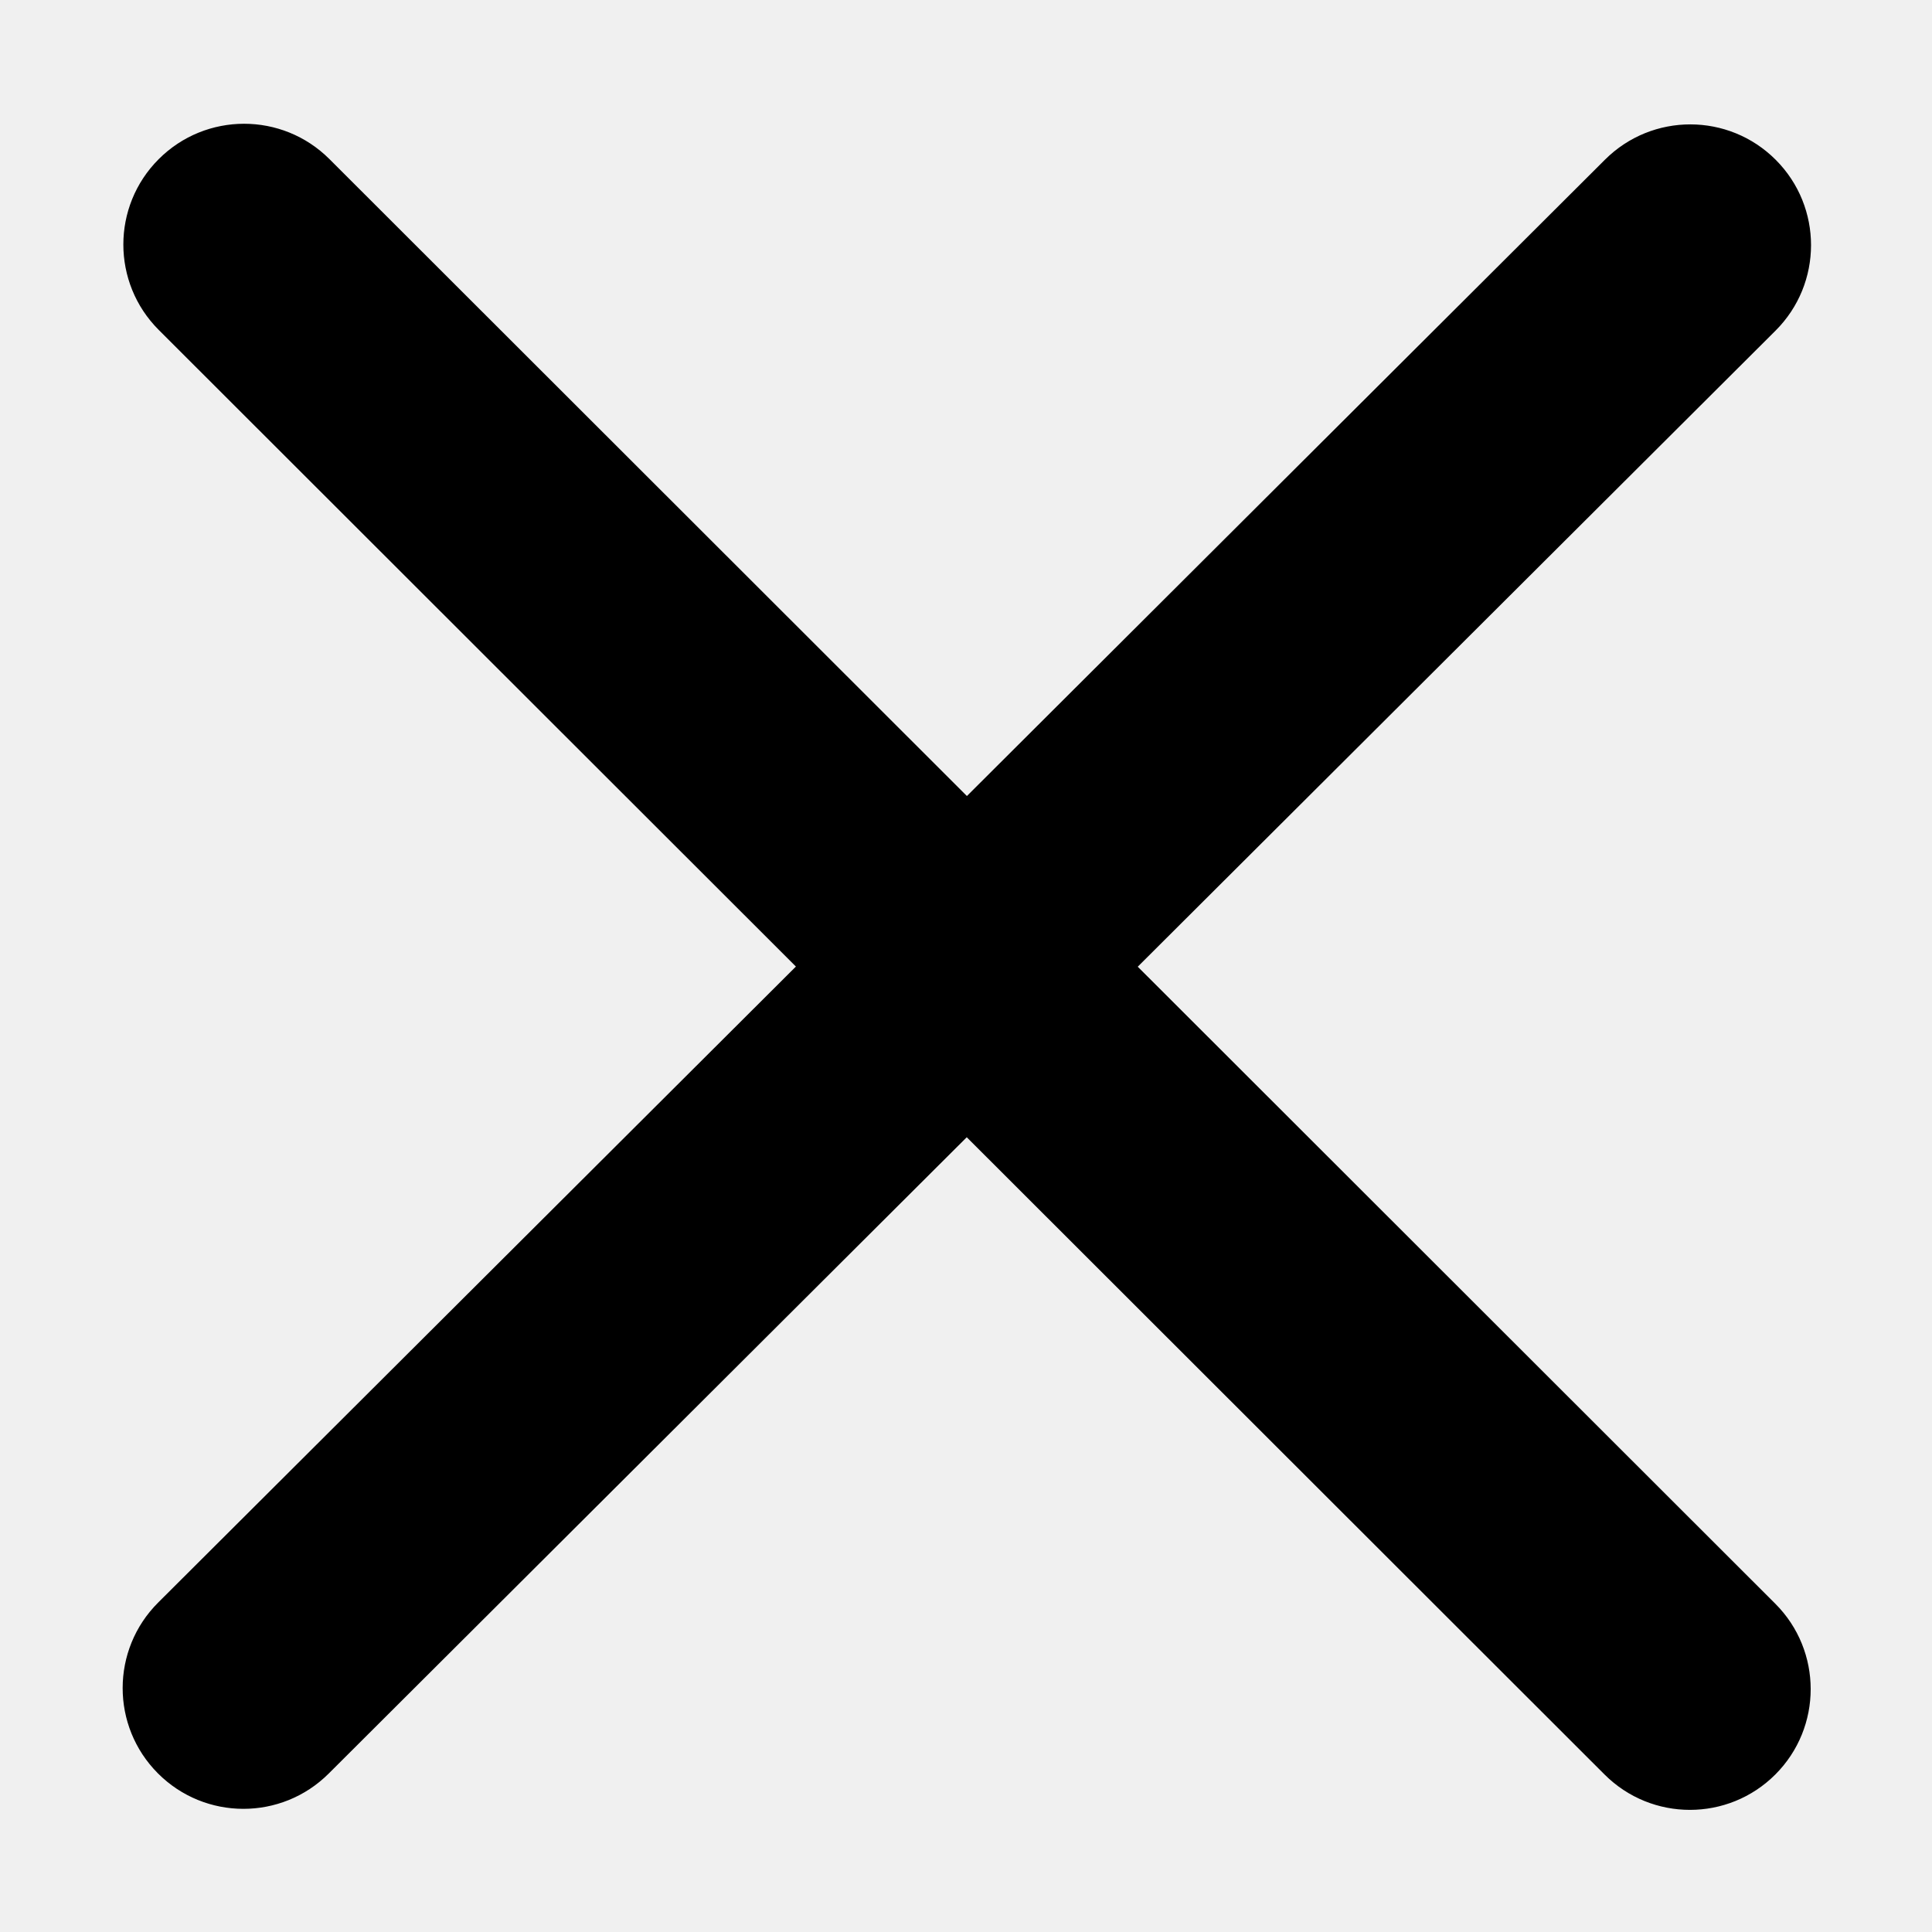
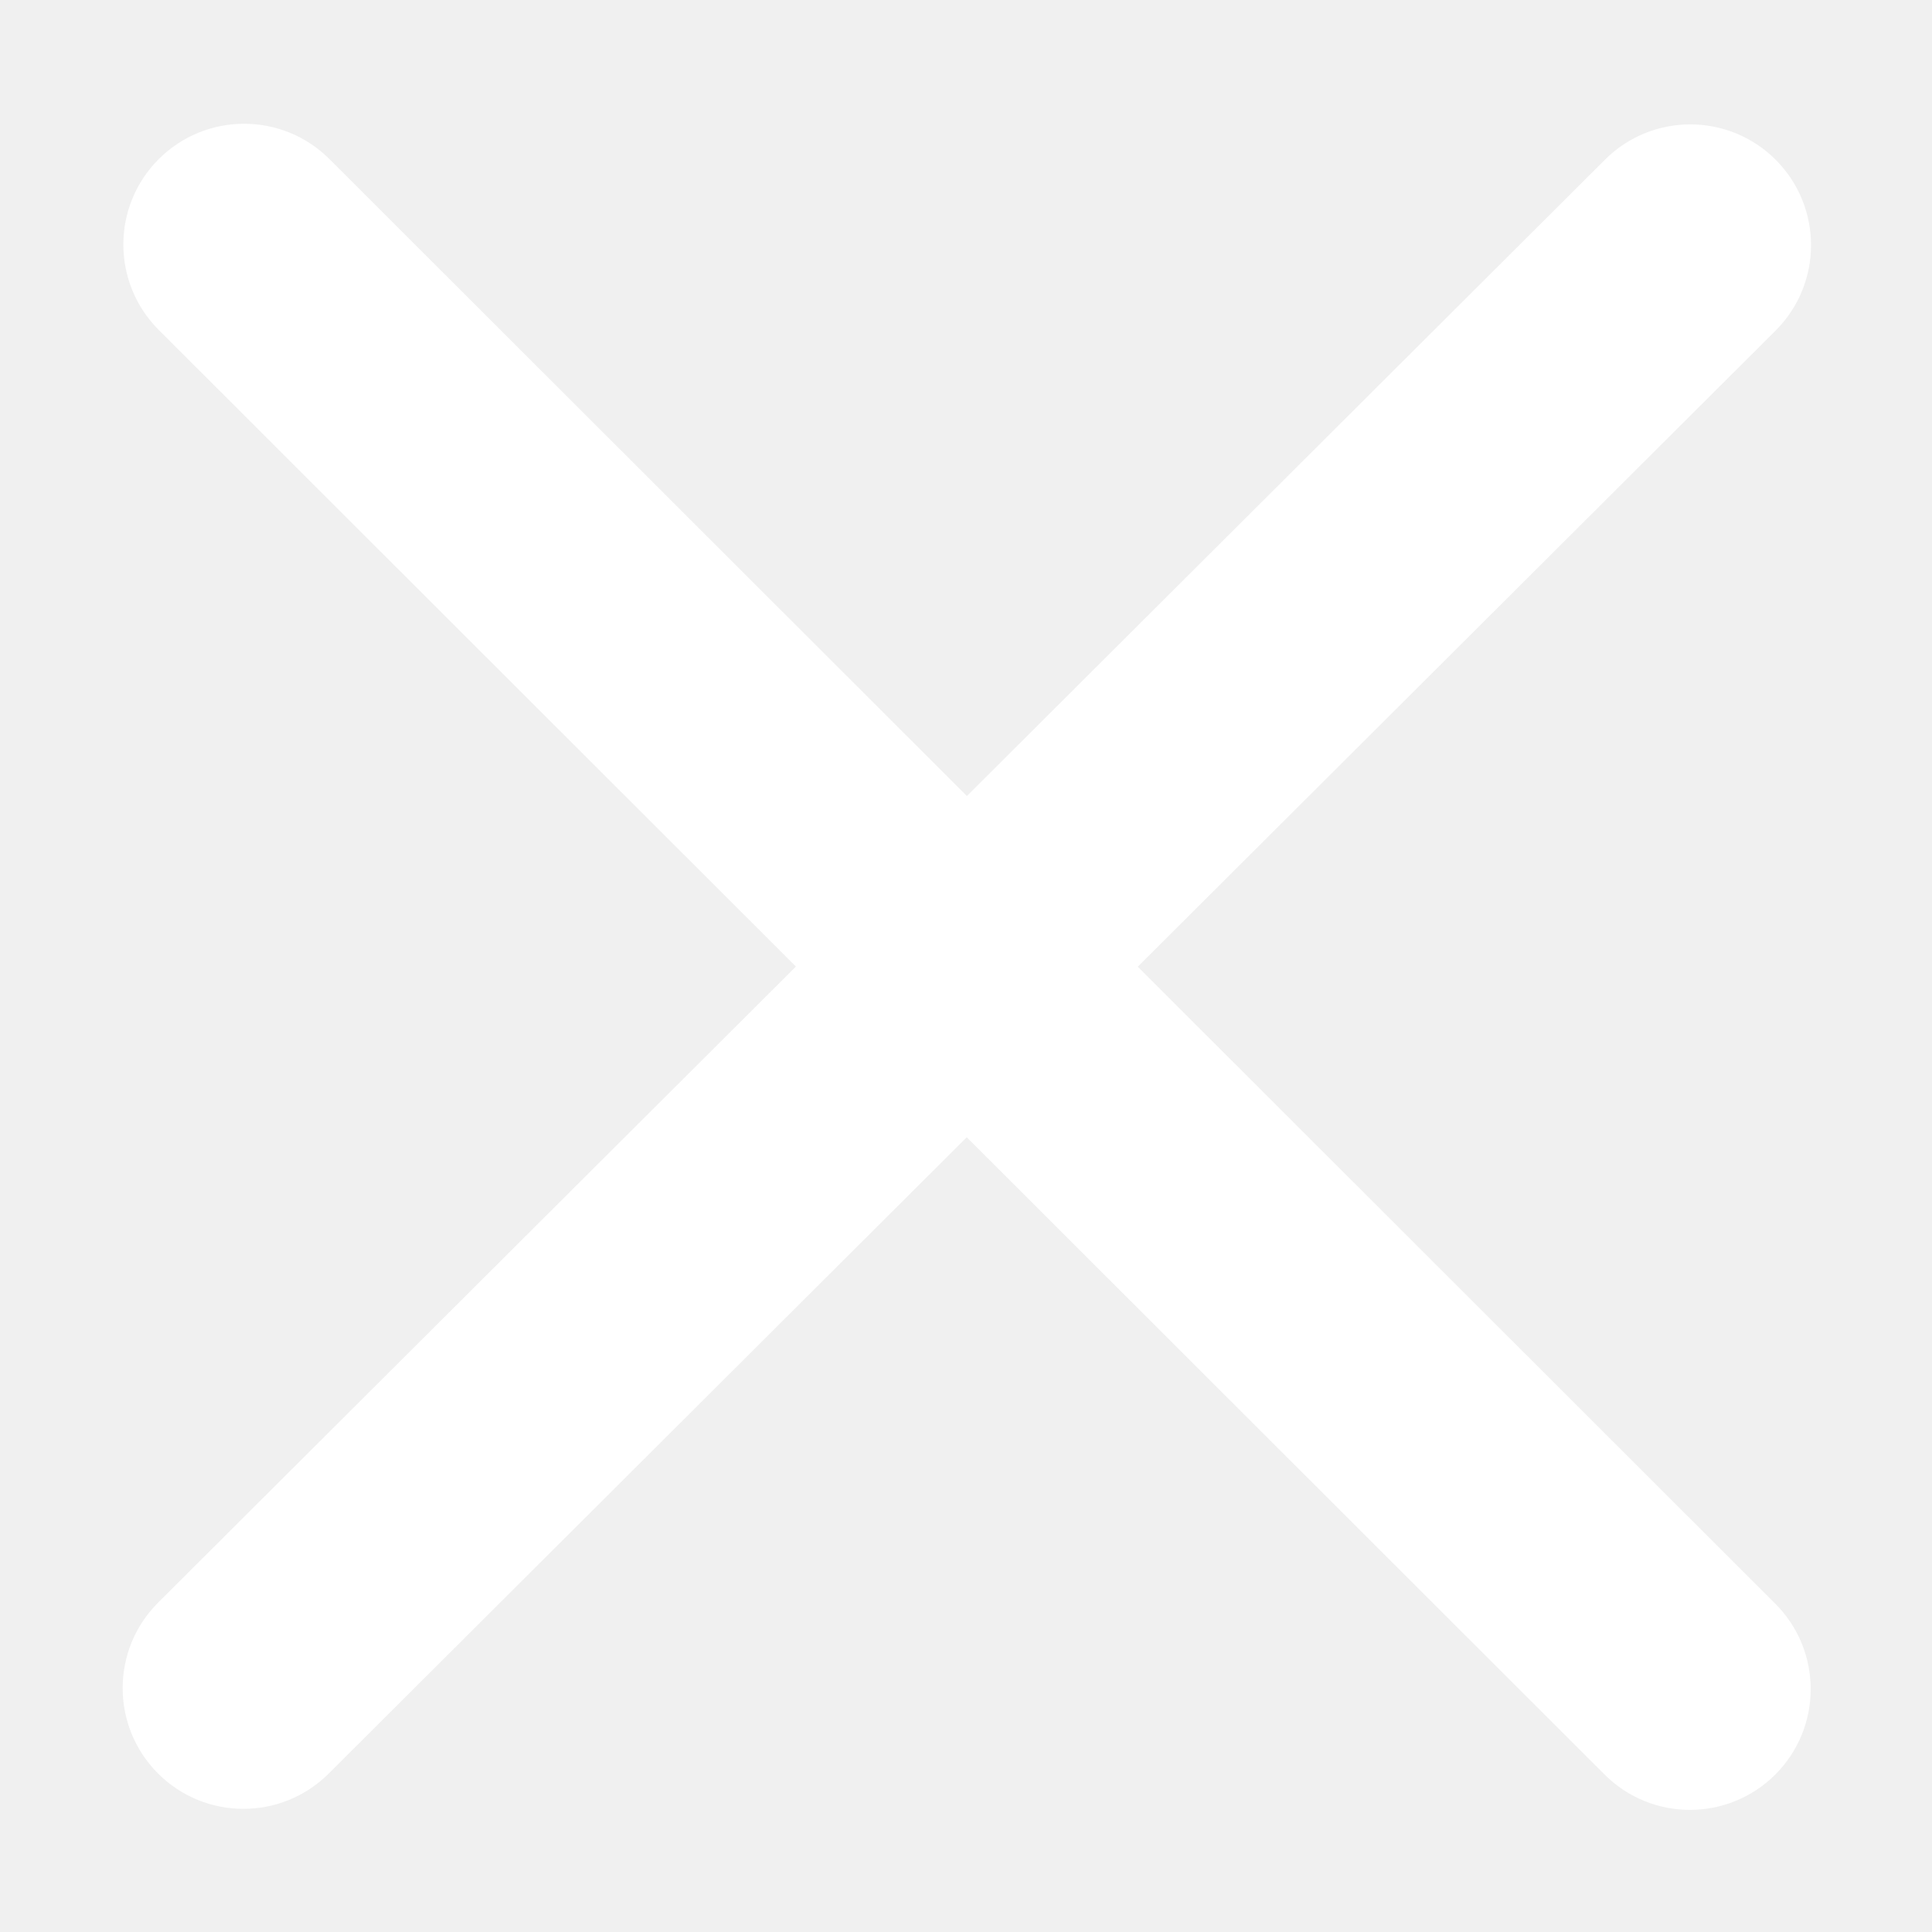
- <svg xmlns="http://www.w3.org/2000/svg" fill="#000000" width="800px" height="800px" viewBox="0 0 1024 1024">
+ <svg xmlns="http://www.w3.org/2000/svg" fill="#FFFFFF" width="800px" height="800px" viewBox="0 0 1024 1024">
  <path d="M512.481 421.906L850.682 84.621c25.023-24.964 65.545-24.917 90.51.105s24.917 65.545-.105 90.51L603.03 512.377 940.94 850c25.003 24.984 25.017 65.507.033 90.51s-65.507 25.017-90.51.033L512.397 602.764 174.215 940.03c-25.023 24.964-65.545 24.917-90.51-.105s-24.917-65.545.105-90.51l338.038-337.122L84.14 174.872c-25.003-24.984-25.017-65.507-.033-90.51s65.507-25.017 90.51-.033L512.48 421.906z" />
</svg>
